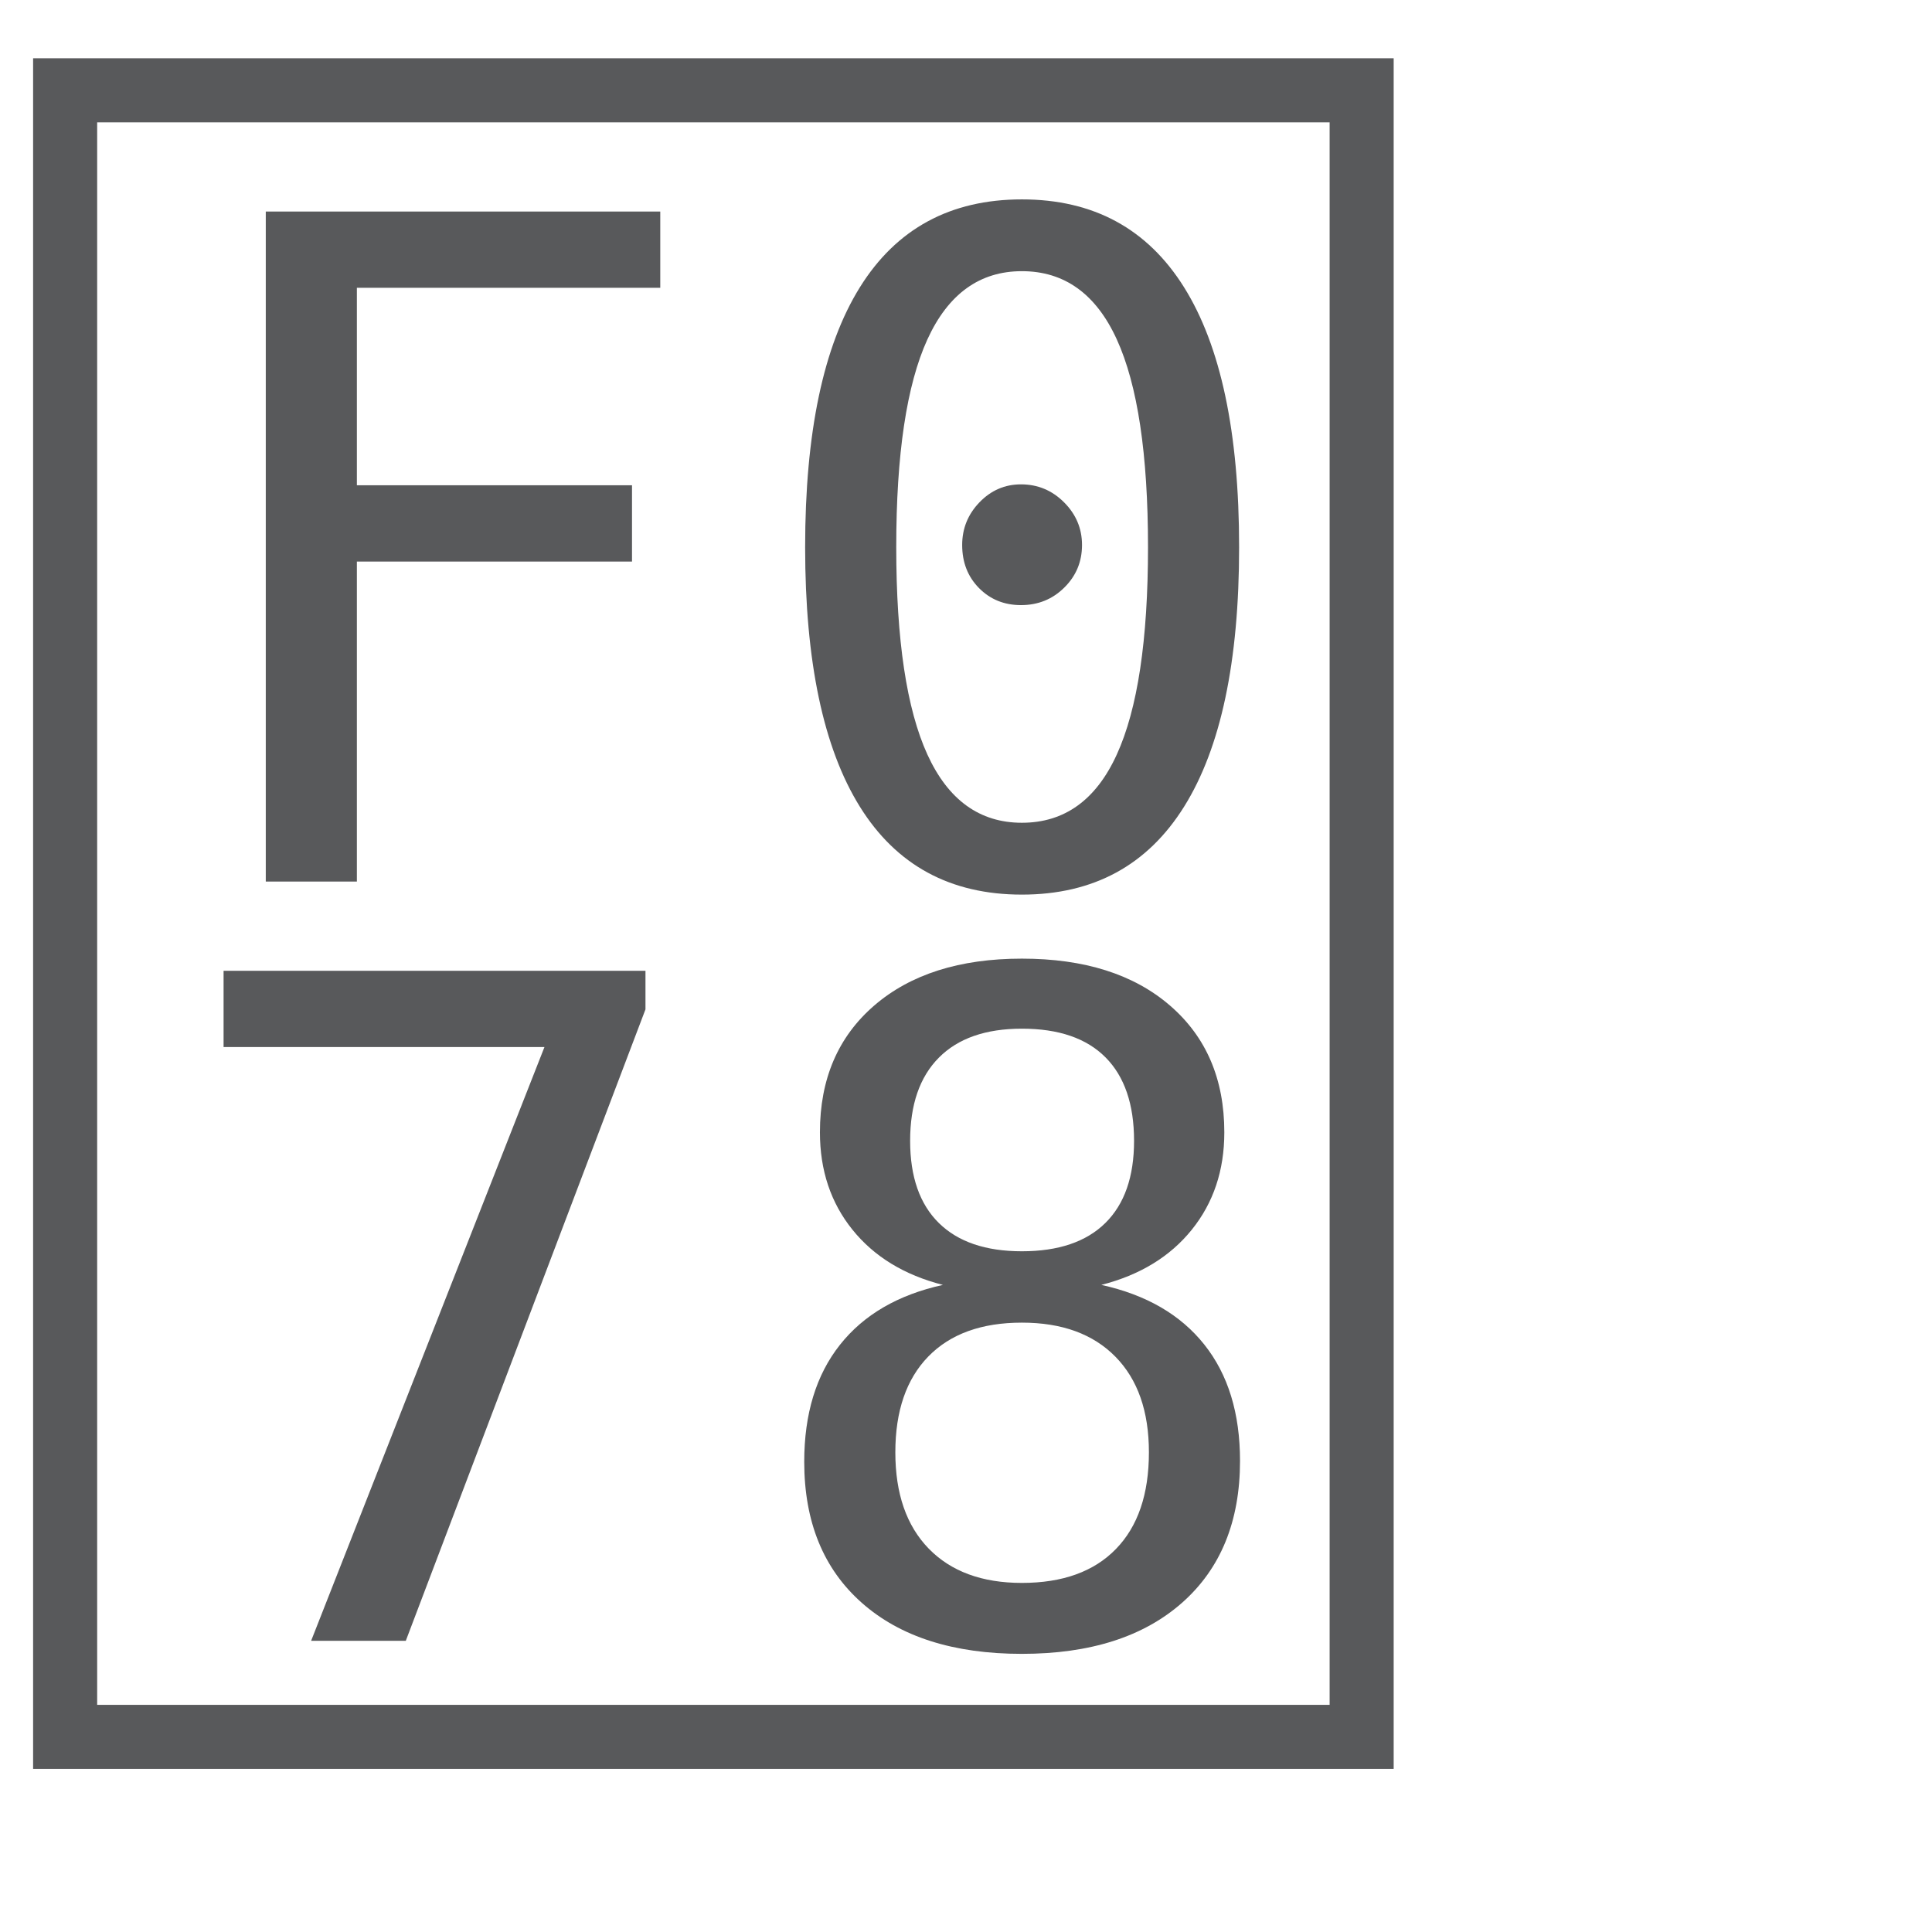
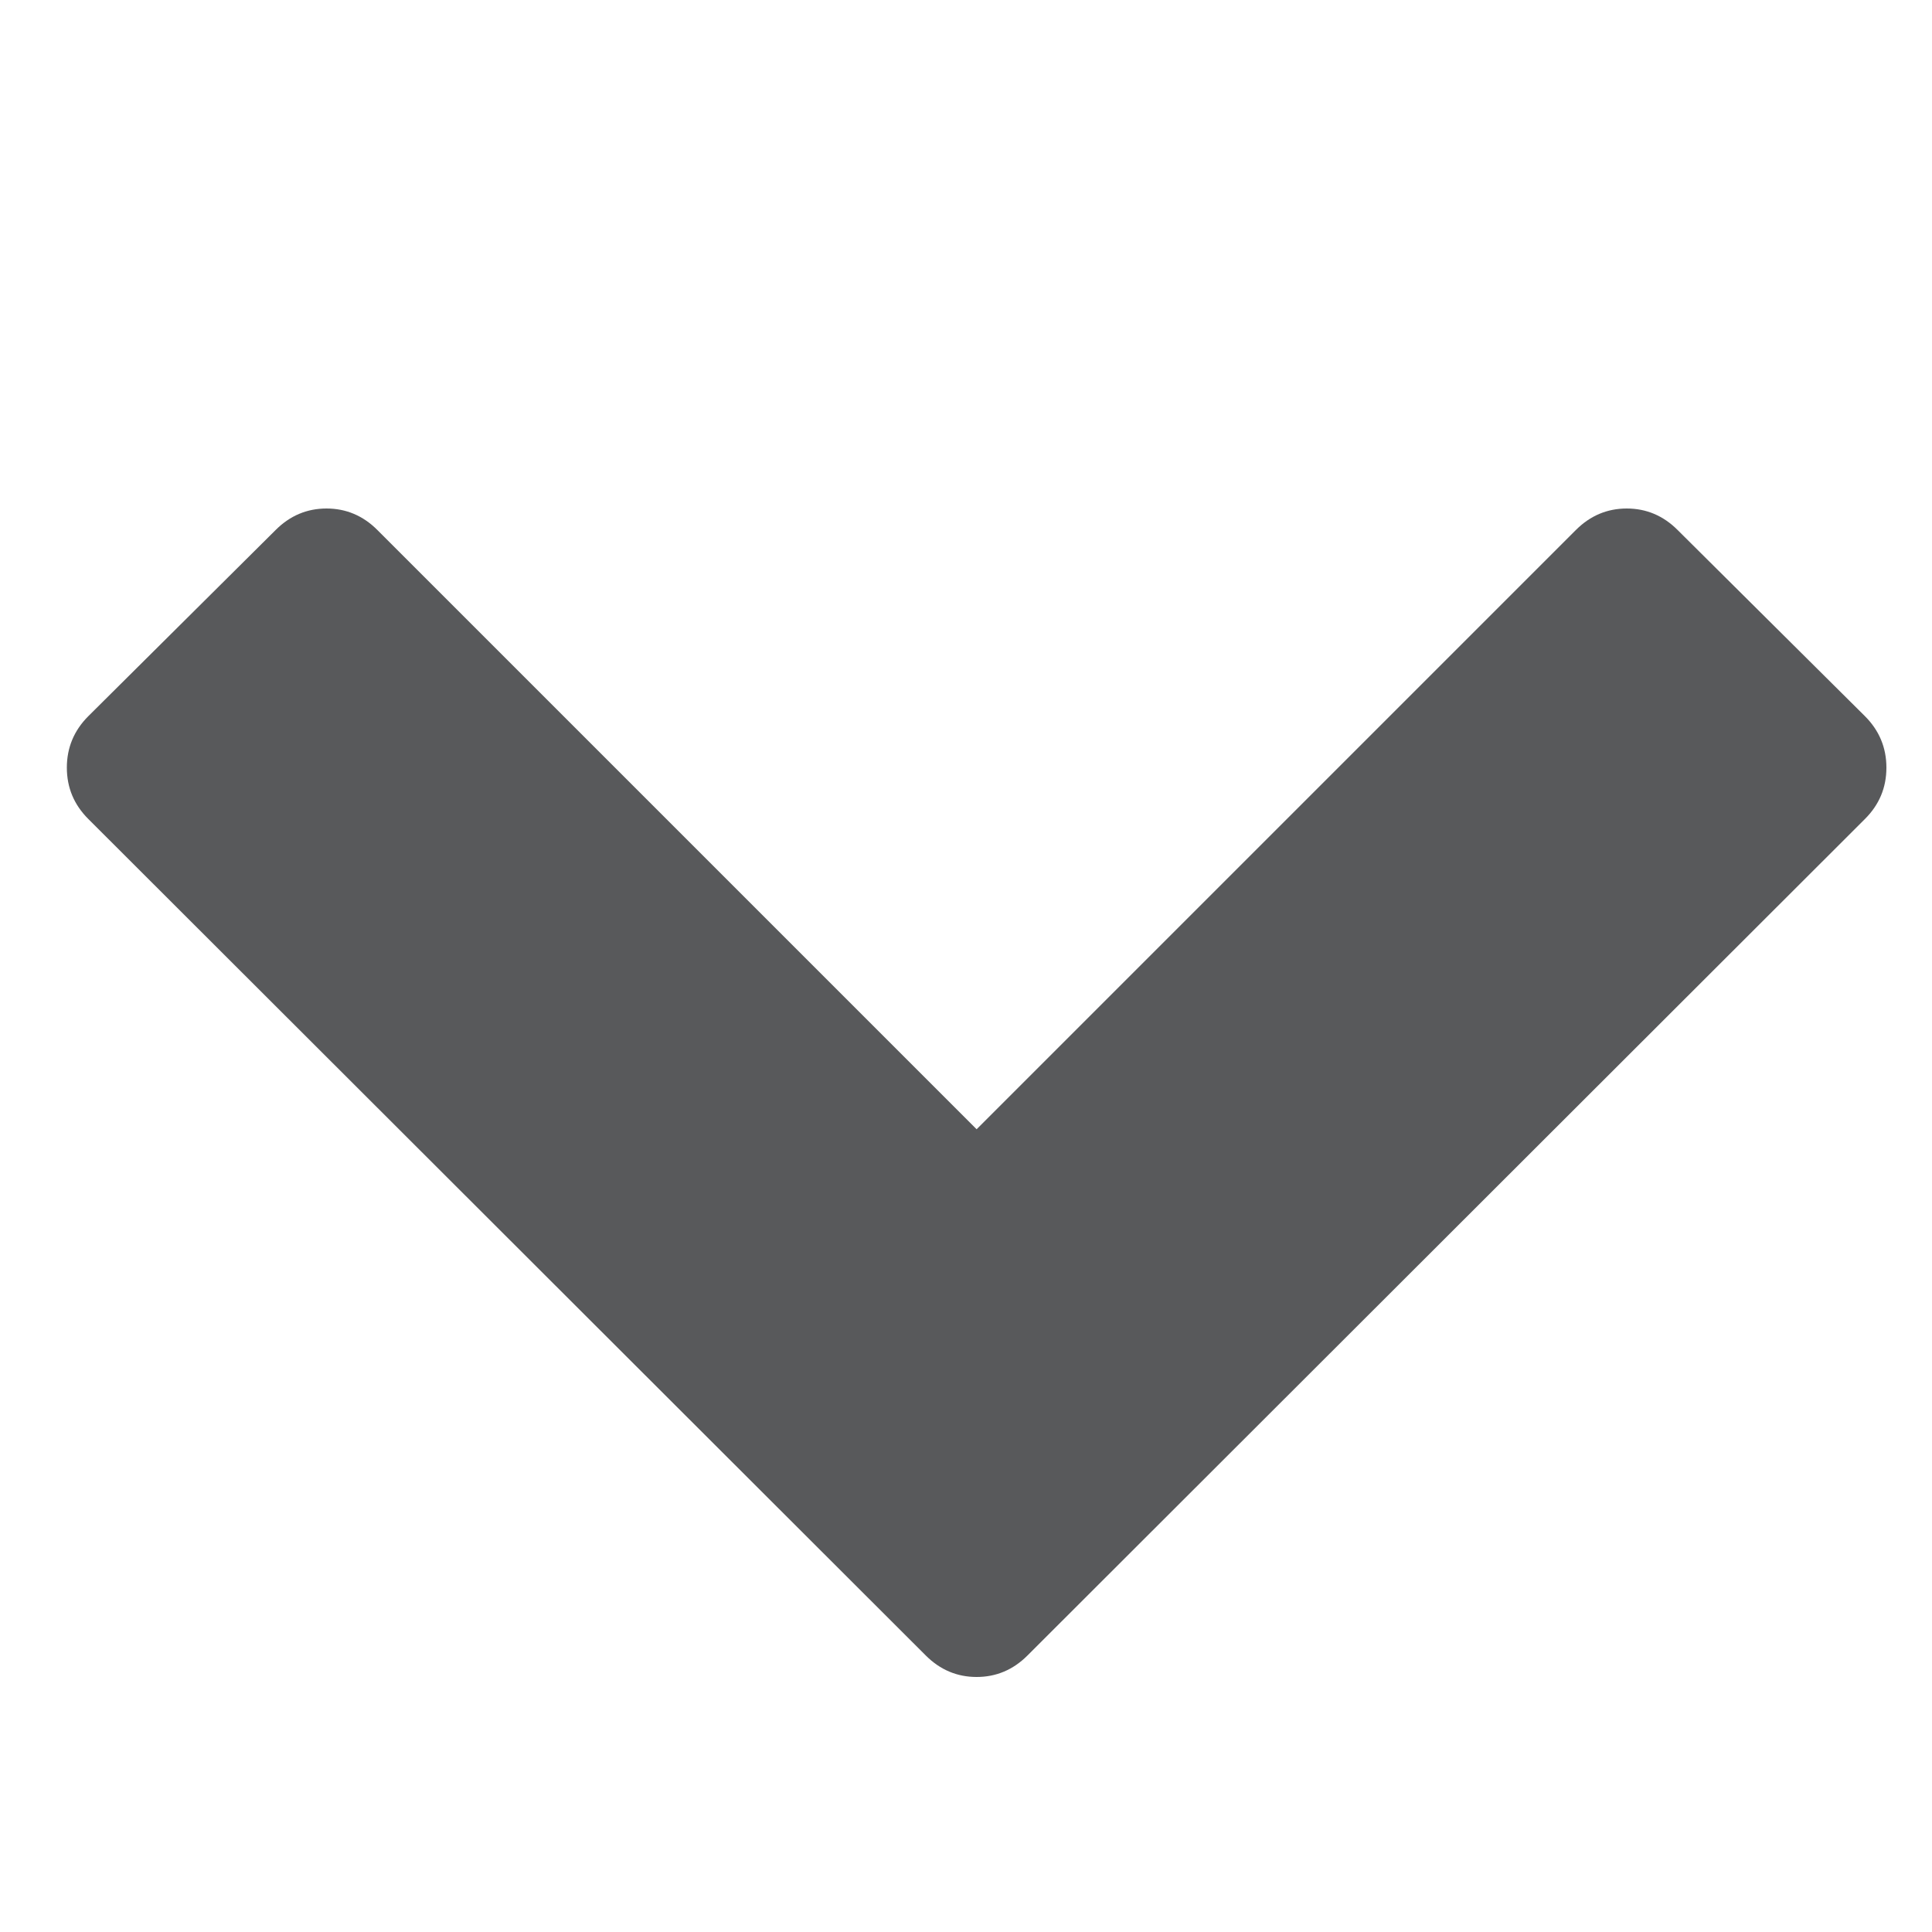
- <svg xmlns="http://www.w3.org/2000/svg" version="1.1" id="Layer_1" x="0px" y="0px" viewBox="0 0 500 500" enable-background="new 0 0 500 500" xml:space="preserve">
-   <text transform="matrix(1 0 0 1 -8.0065 424.6417)" fill="#58595B" font-family="'FontAwesome'" font-size="523.32"></text>
+ <svg xmlns="http://www.w3.org/2000/svg" version="1.1" id="Layer_1" x="0px" y="0px" width="1000px" height="1000px" viewBox="0 0 1000 1000" enable-background="new 0 0 1000 1000" xml:space="preserve">
+   <g enable-background="new    ">
+     <path fill="#58595B" d="M965.3,423.9L531.8,856.9c-7.4,7.4-16.2,11.1-26.3,11.1c-10.1,0-18.9-3.7-26.3-11.1L45.7,423.9   c-7.4-7.4-11.1-16.2-11.1-26.6c0-10.3,3.7-19.2,11.1-26.6l97-96.4c7.4-7.4,16.2-11.1,26.3-11.1s18.9,3.7,26.3,11.1l310.2,310.2   l310.2-310.2c7.4-7.4,16.2-11.1,26.3-11.1s18.9,3.7,26.3,11.1l97,96.4c7.4,7.4,11.1,16.3,11.1,26.6   C976.4,407.7,972.7,416.5,965.3,423.9z" />
+   </g>
</svg>
